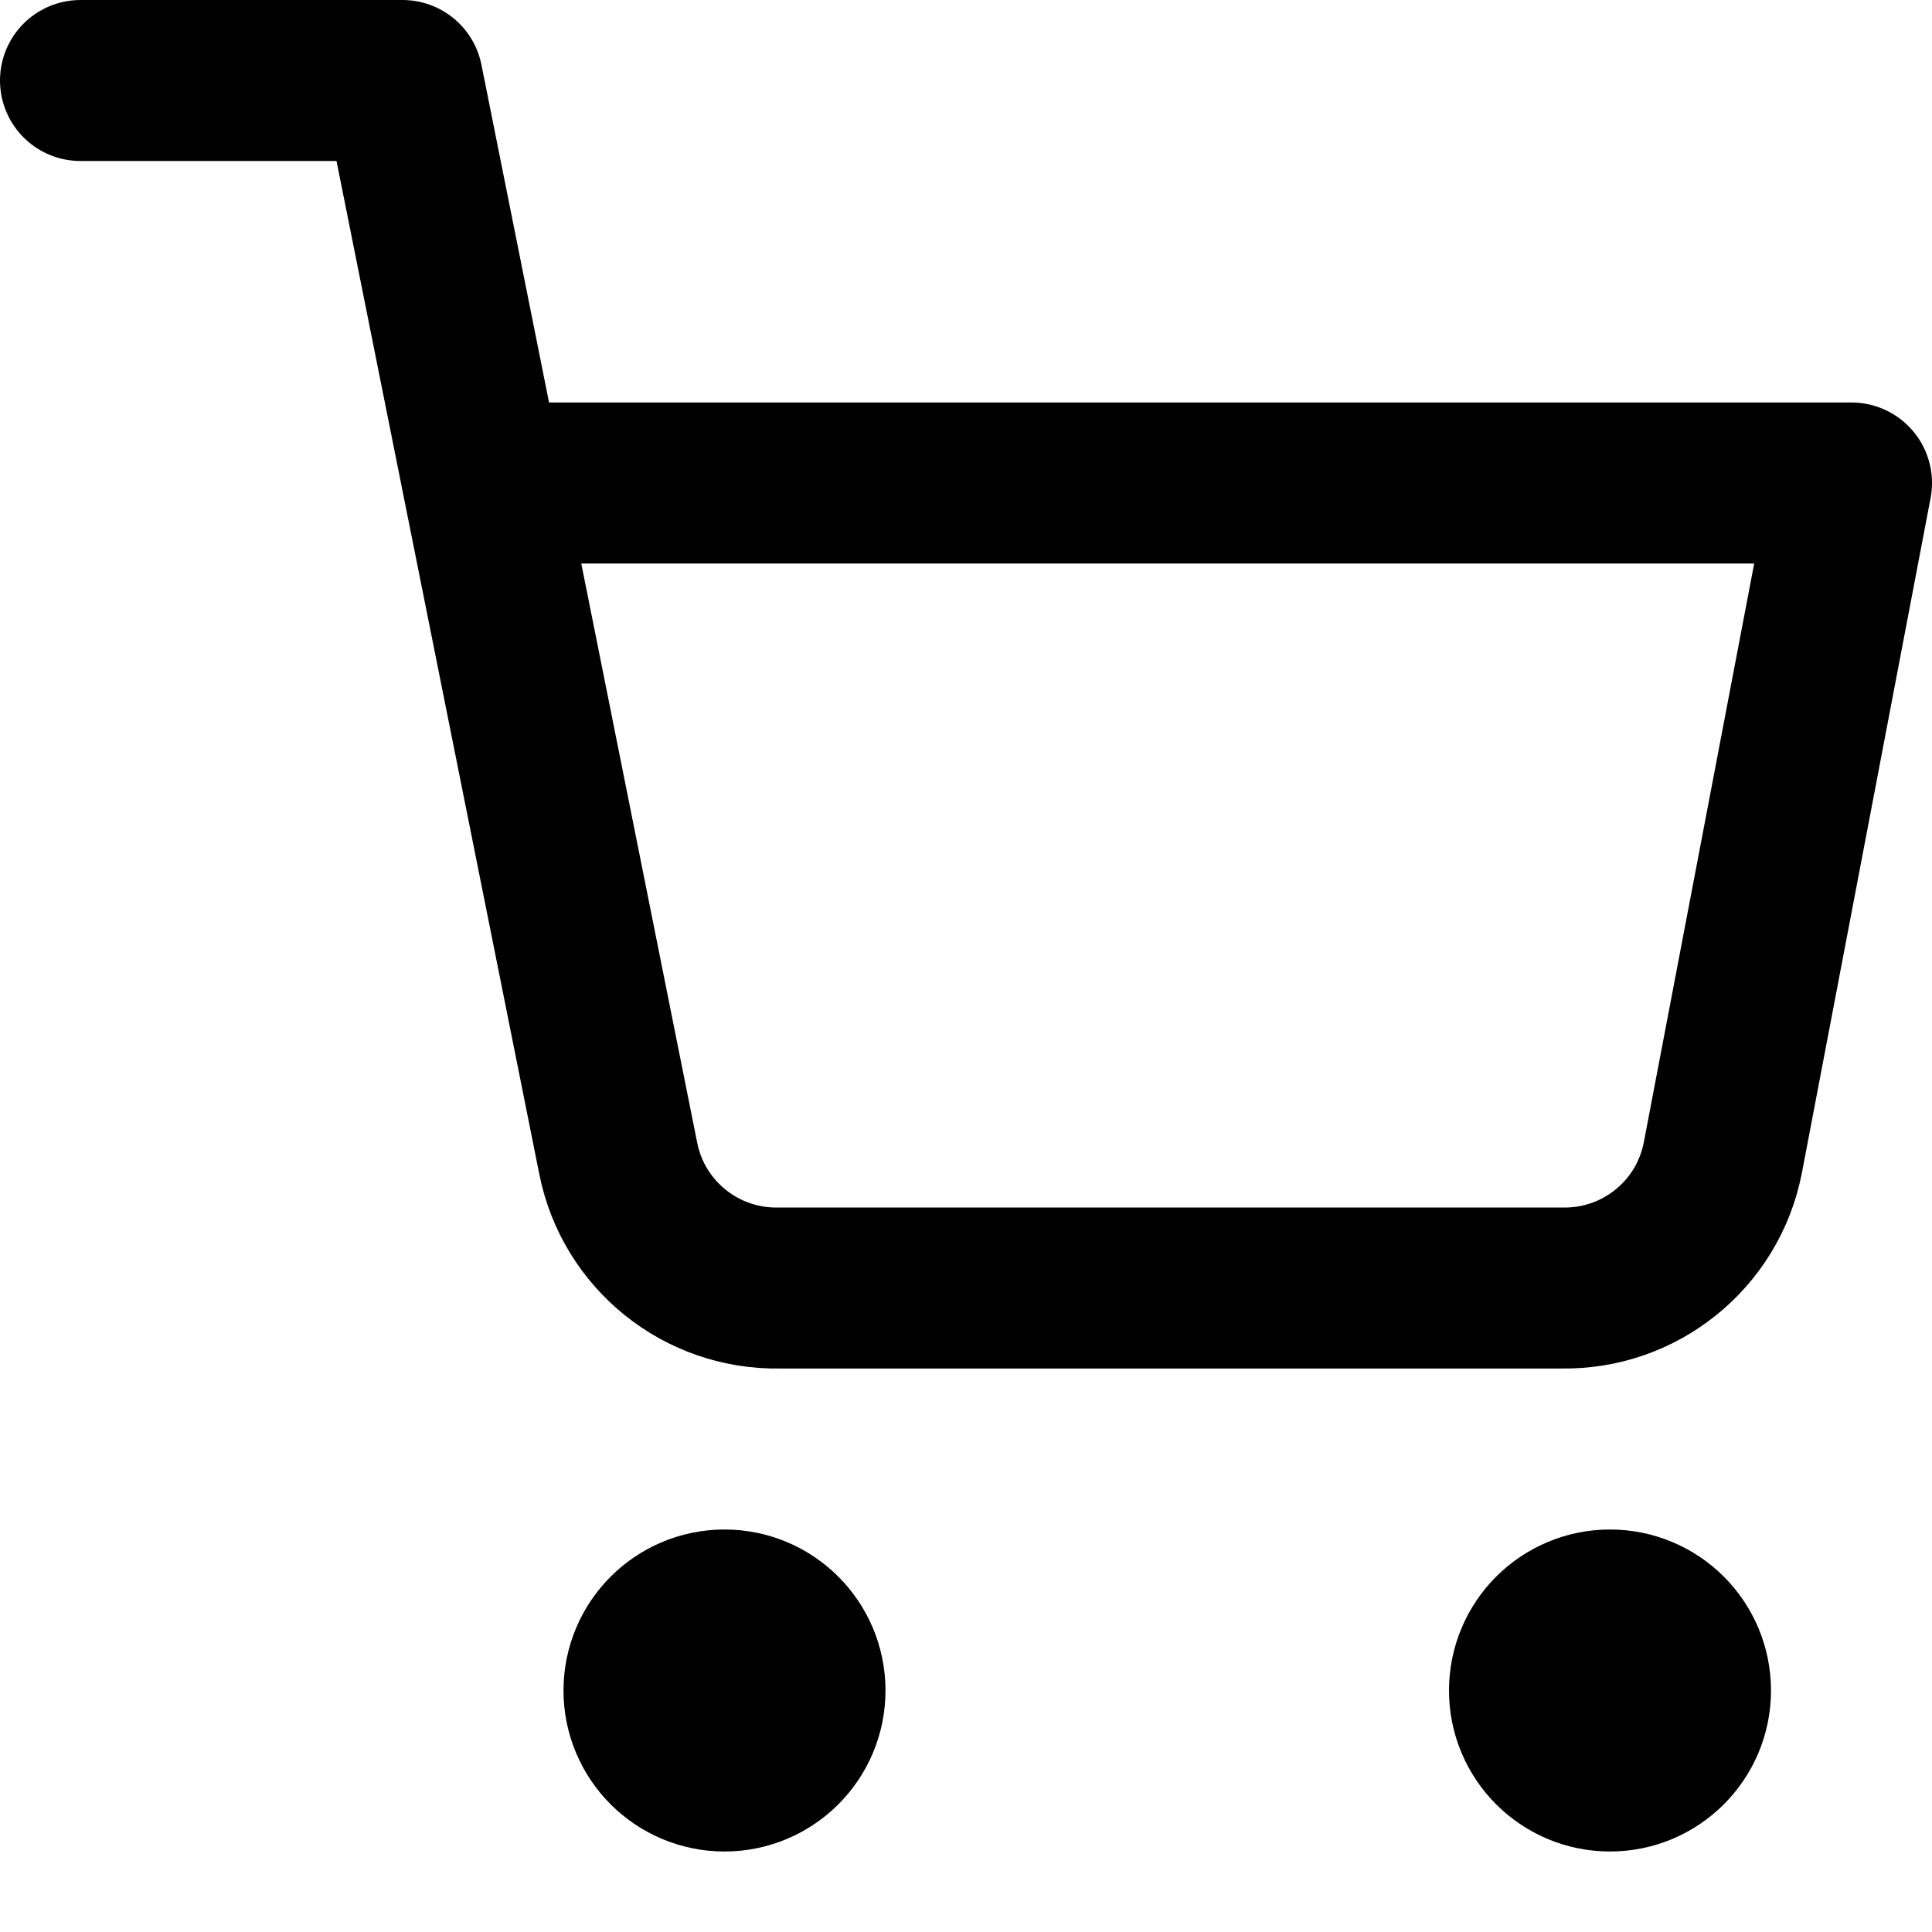
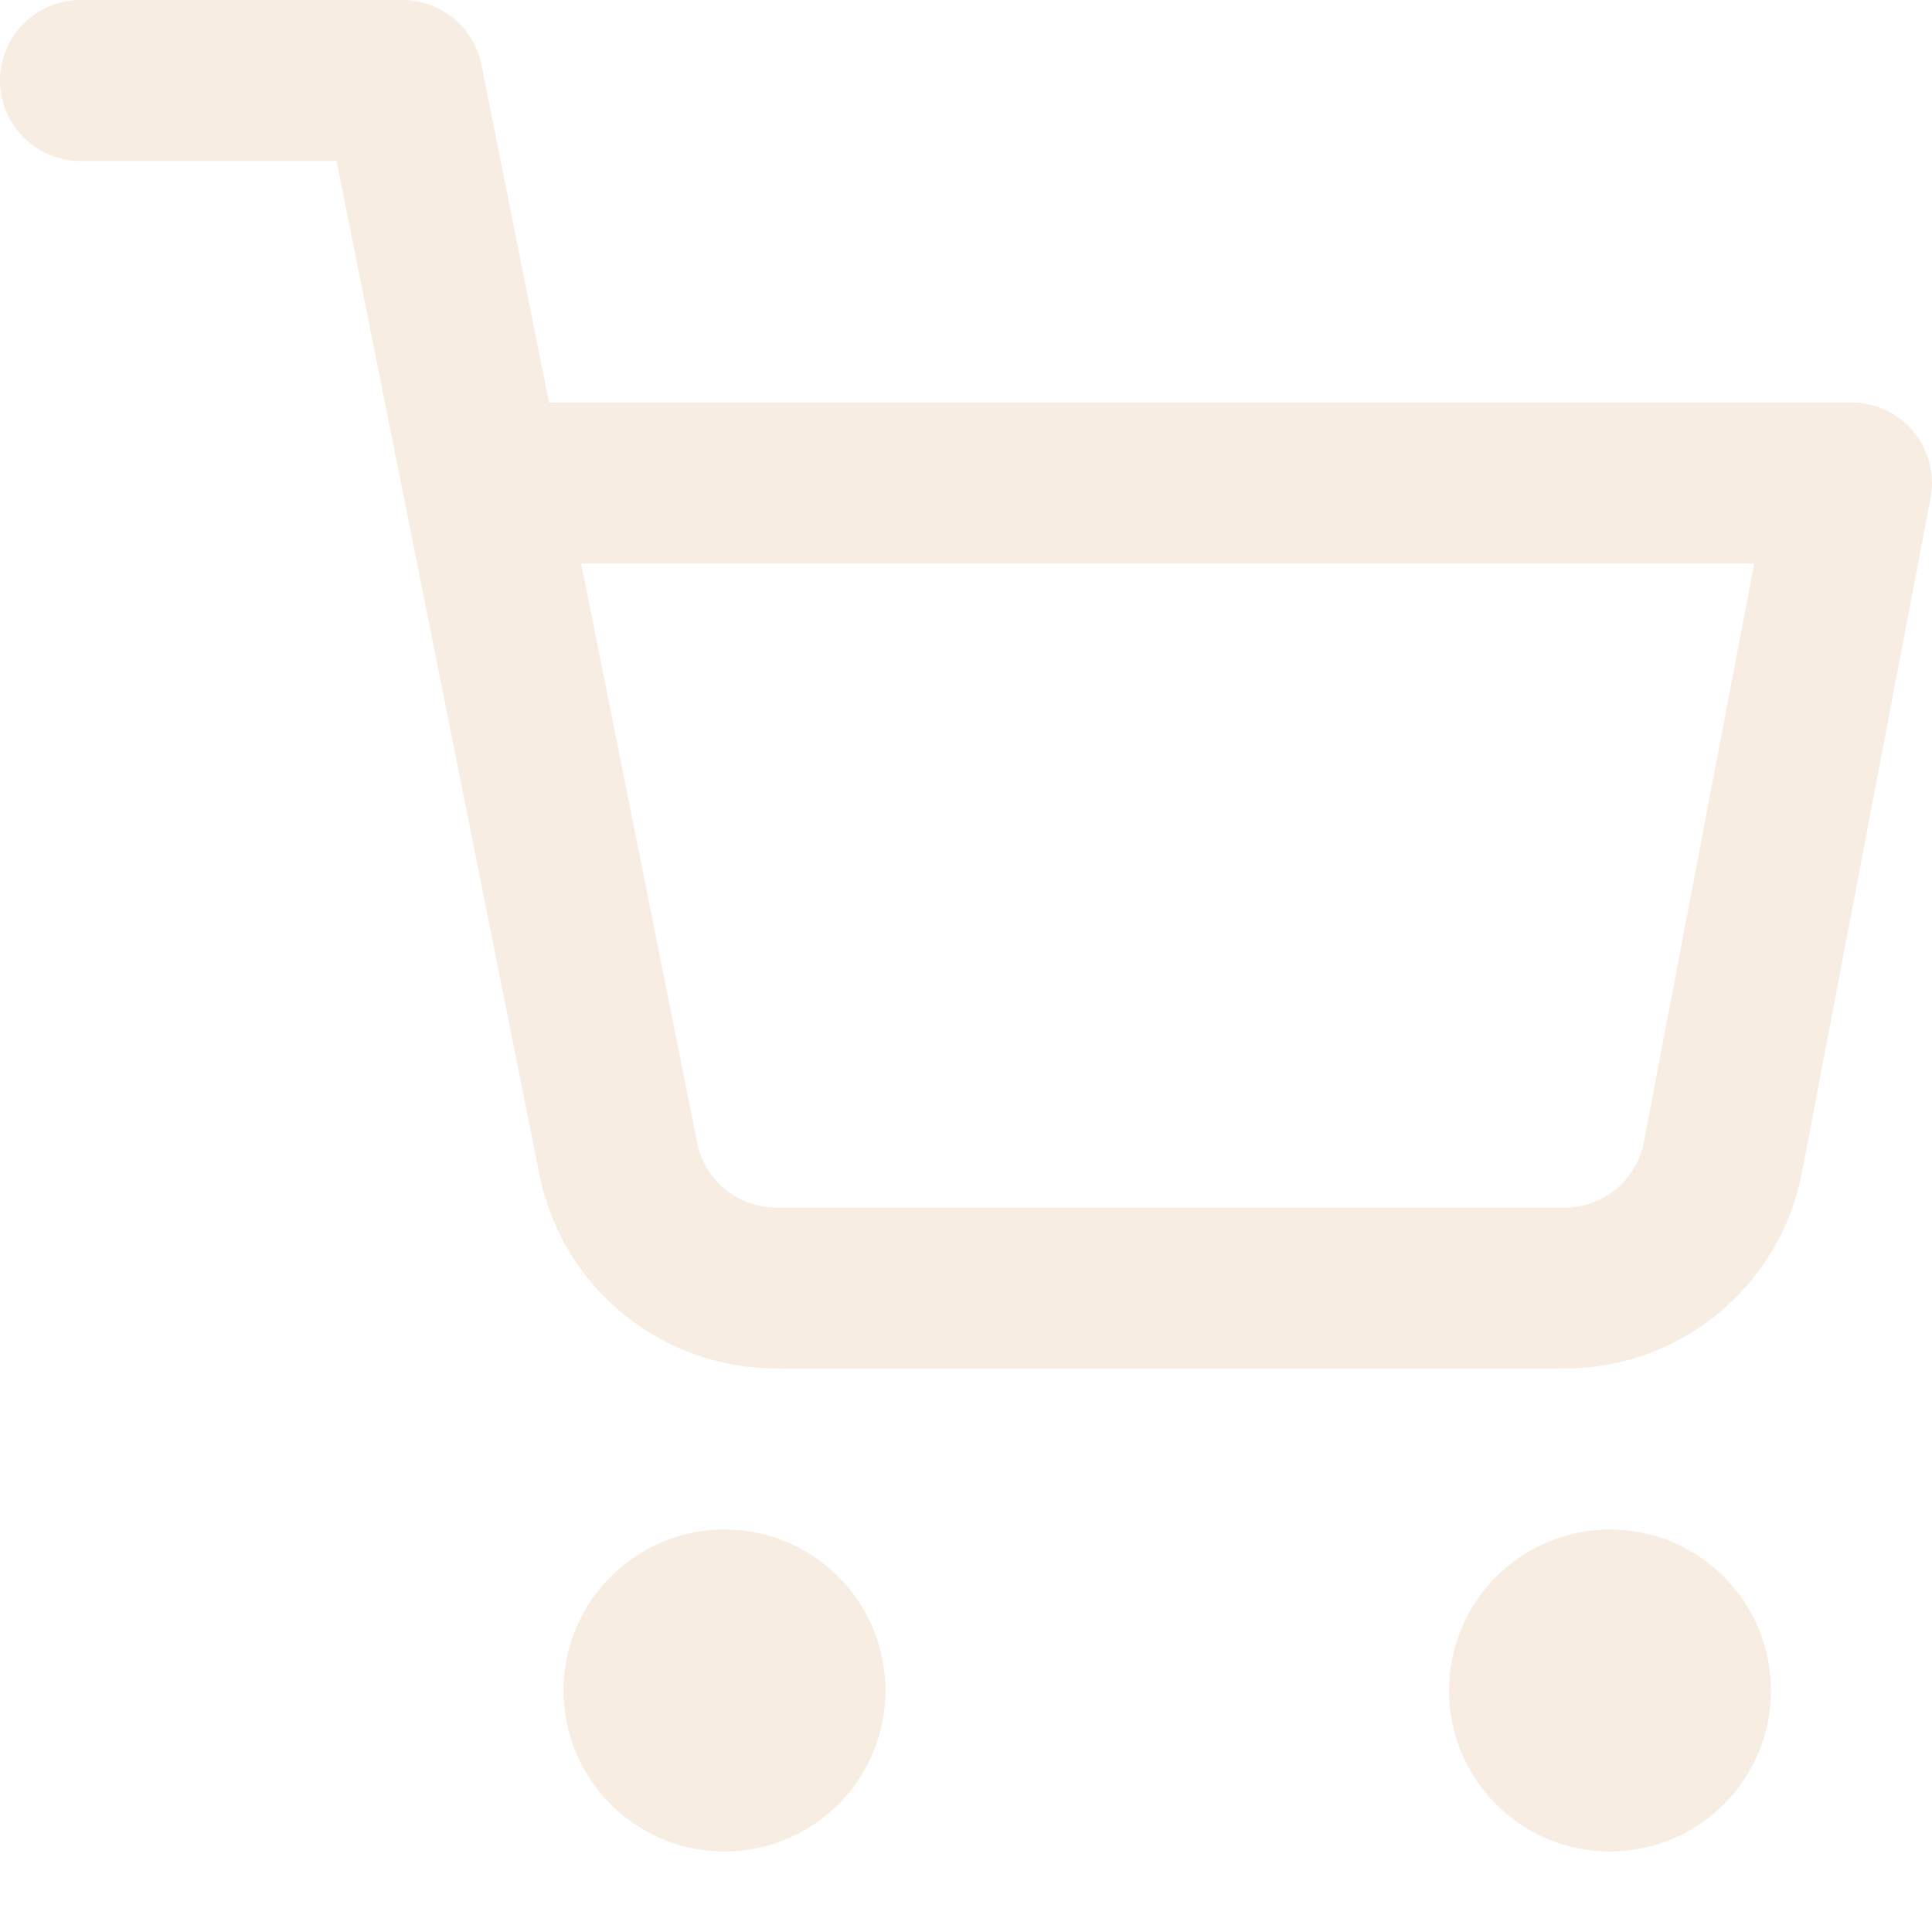
- <svg xmlns="http://www.w3.org/2000/svg" class="icon-button" viewBox="0 0 24 24" fill="none" stroke="currentColor" stroke-width="2" stroke-linecap="round" stroke-linejoin="round">
+ <svg xmlns="http://www.w3.org/2000/svg" class="icon-button" viewBox="0 0 24 24" fill="none" stroke="#F8EDE3" stroke-width="2" stroke-linecap="round" stroke-linejoin="round">
  <circle cx="9" cy="21" r="1" />
  <circle cx="20" cy="21" r="1" />
  <path d="M1 1h4l2.68 13.39a2 2 0 0 0 2 1.61h9.72a2 2 0 0 0 2-1.61L23 6H6" />
</svg>
